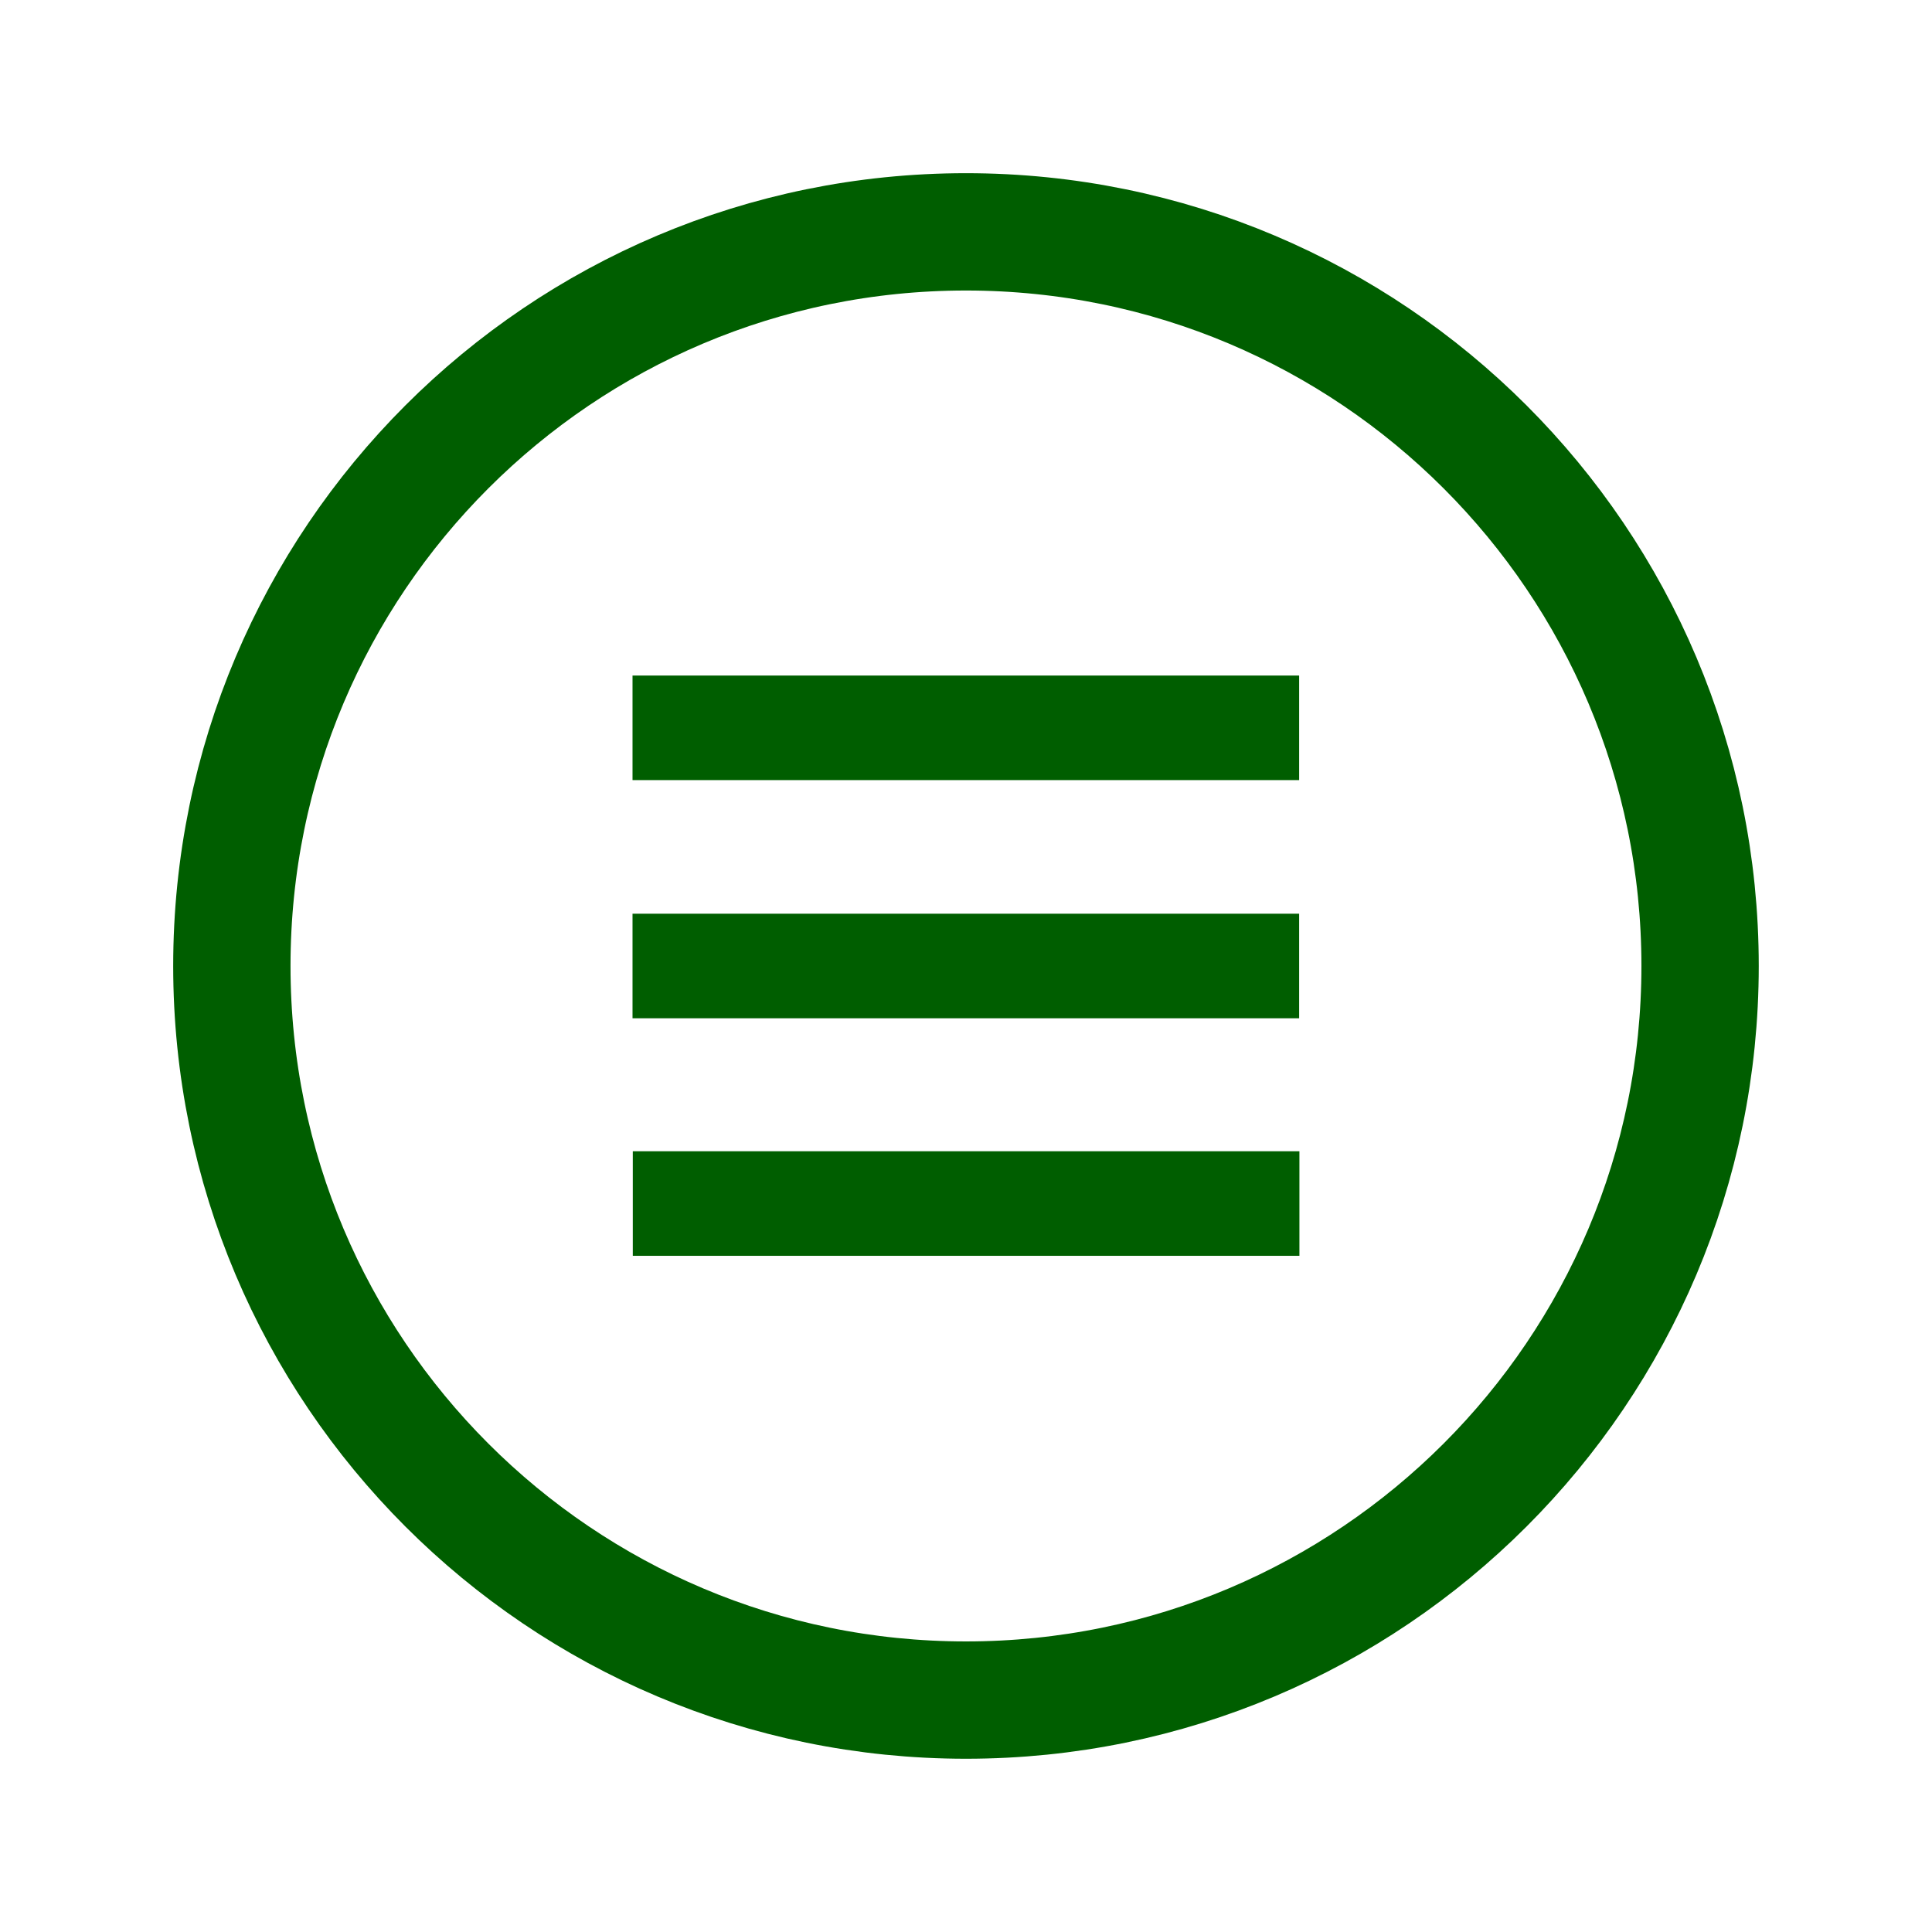
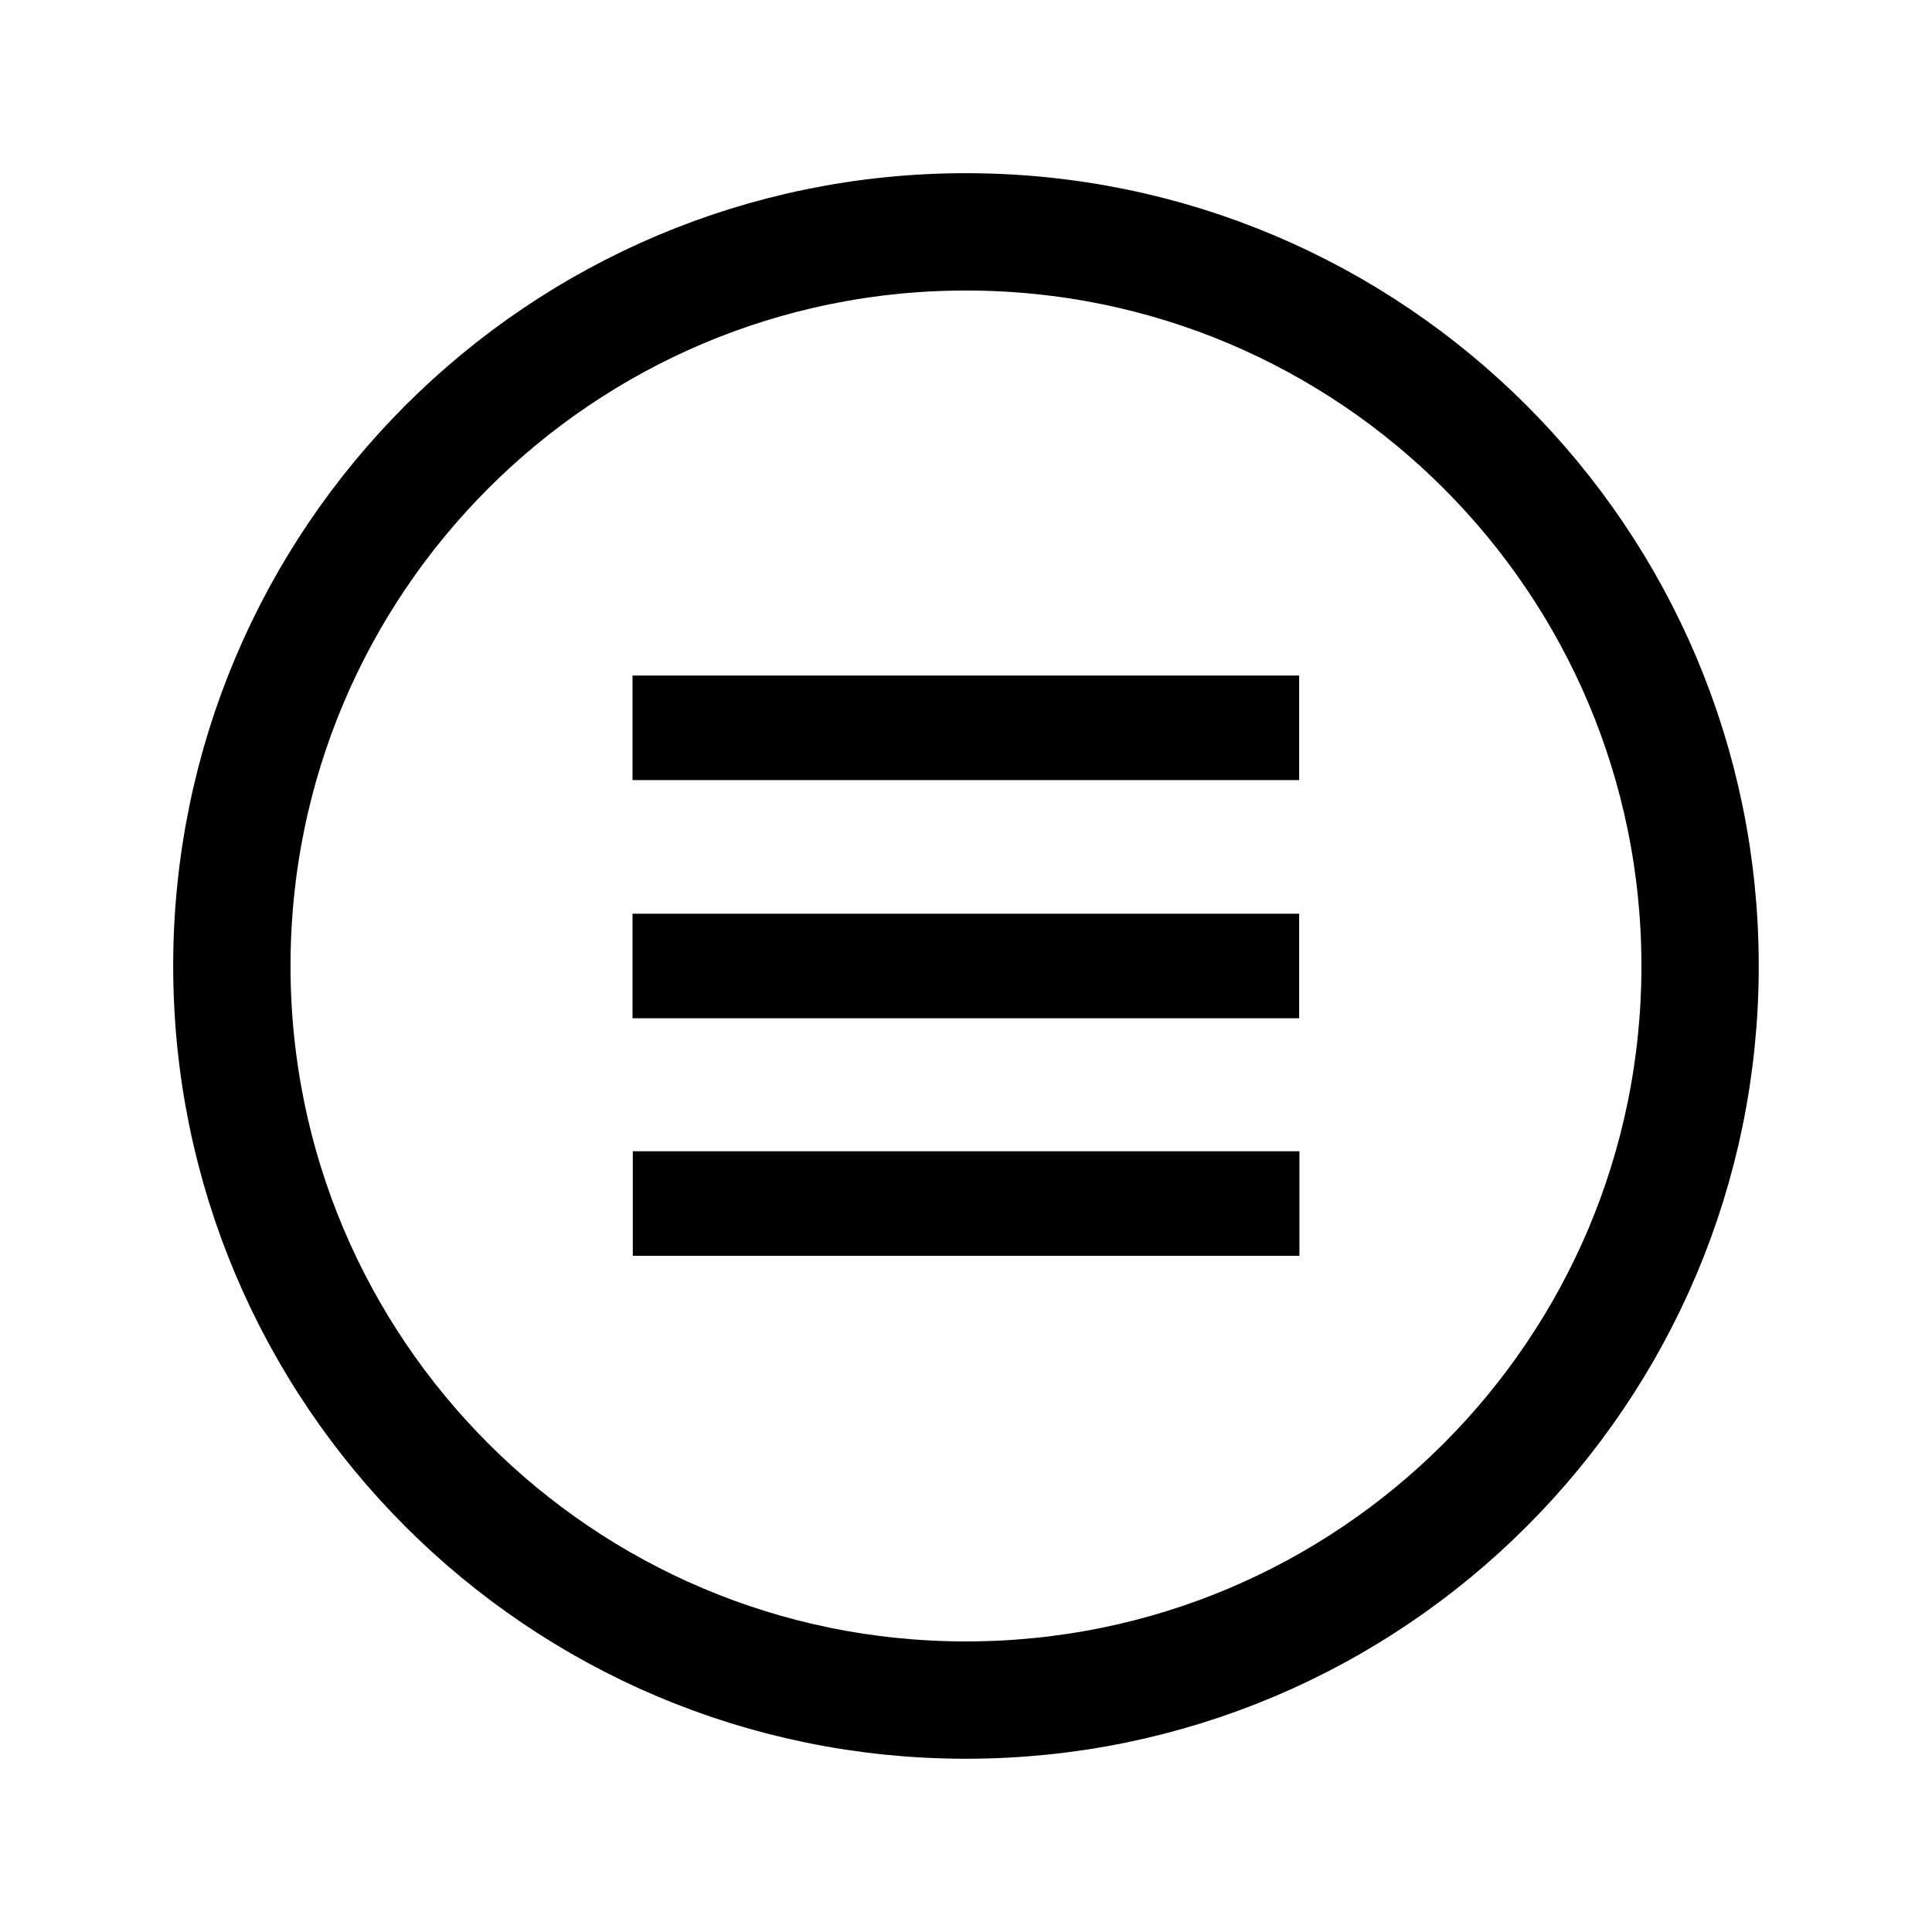
- <svg xmlns="http://www.w3.org/2000/svg" width="27.884mm" height="27.884mm" version="1.1" viewBox="0 0 98.803 98.803">
-   <g transform="translate(-322.65 -476.78)" fill="none" stroke="#005e00">
-     <circle transform="scale(1,-1)" cx="372.05" cy="-526.18" r="37.543" stroke-width="6" />
-     <rect x="356.76" y="525.27" width="30.566" height="1.822" stroke-width="3.525" />
-     <rect x="356.76" y="513.09" width="30.566" height="1.822" stroke-width="3.525" />
-     <rect transform="scale(-1)" x="-387.34" y="-539.24" width="30.566" height="1.822" stroke-width="3.525" />
-   </g>
+ <svg xmlns="http://www.w3.org/2000/svg" width="27.884mm" height="27.884mm" version="1.1" viewBox="0 0 98.803 98.803" id="svg2">
+   <defs id="defs18" />
+   <circle style="fill:none;stroke:#000000;stroke-width:6;stroke-opacity:1" id="circle8" r="37.543" cy="-49.4" cx="49.4" transform="scale(1,-1)" />
+   <rect style="fill:none;stroke:#000000;stroke-width:3.525;stroke-opacity:1" id="rect10" height="1.822" width="30.566" y="48.49" x="34.11" />
+   <rect style="fill:none;stroke:#000000;stroke-width:3.525;stroke-opacity:1" id="rect12" height="1.822" width="30.566" y="36.31" x="34.11" />
+   <rect style="fill:none;stroke:#000000;stroke-width:3.525;stroke-opacity:1" id="rect14" height="1.822" width="30.566" y="-62.46" x="-64.69" transform="scale(-1,-1)" />
</svg>
